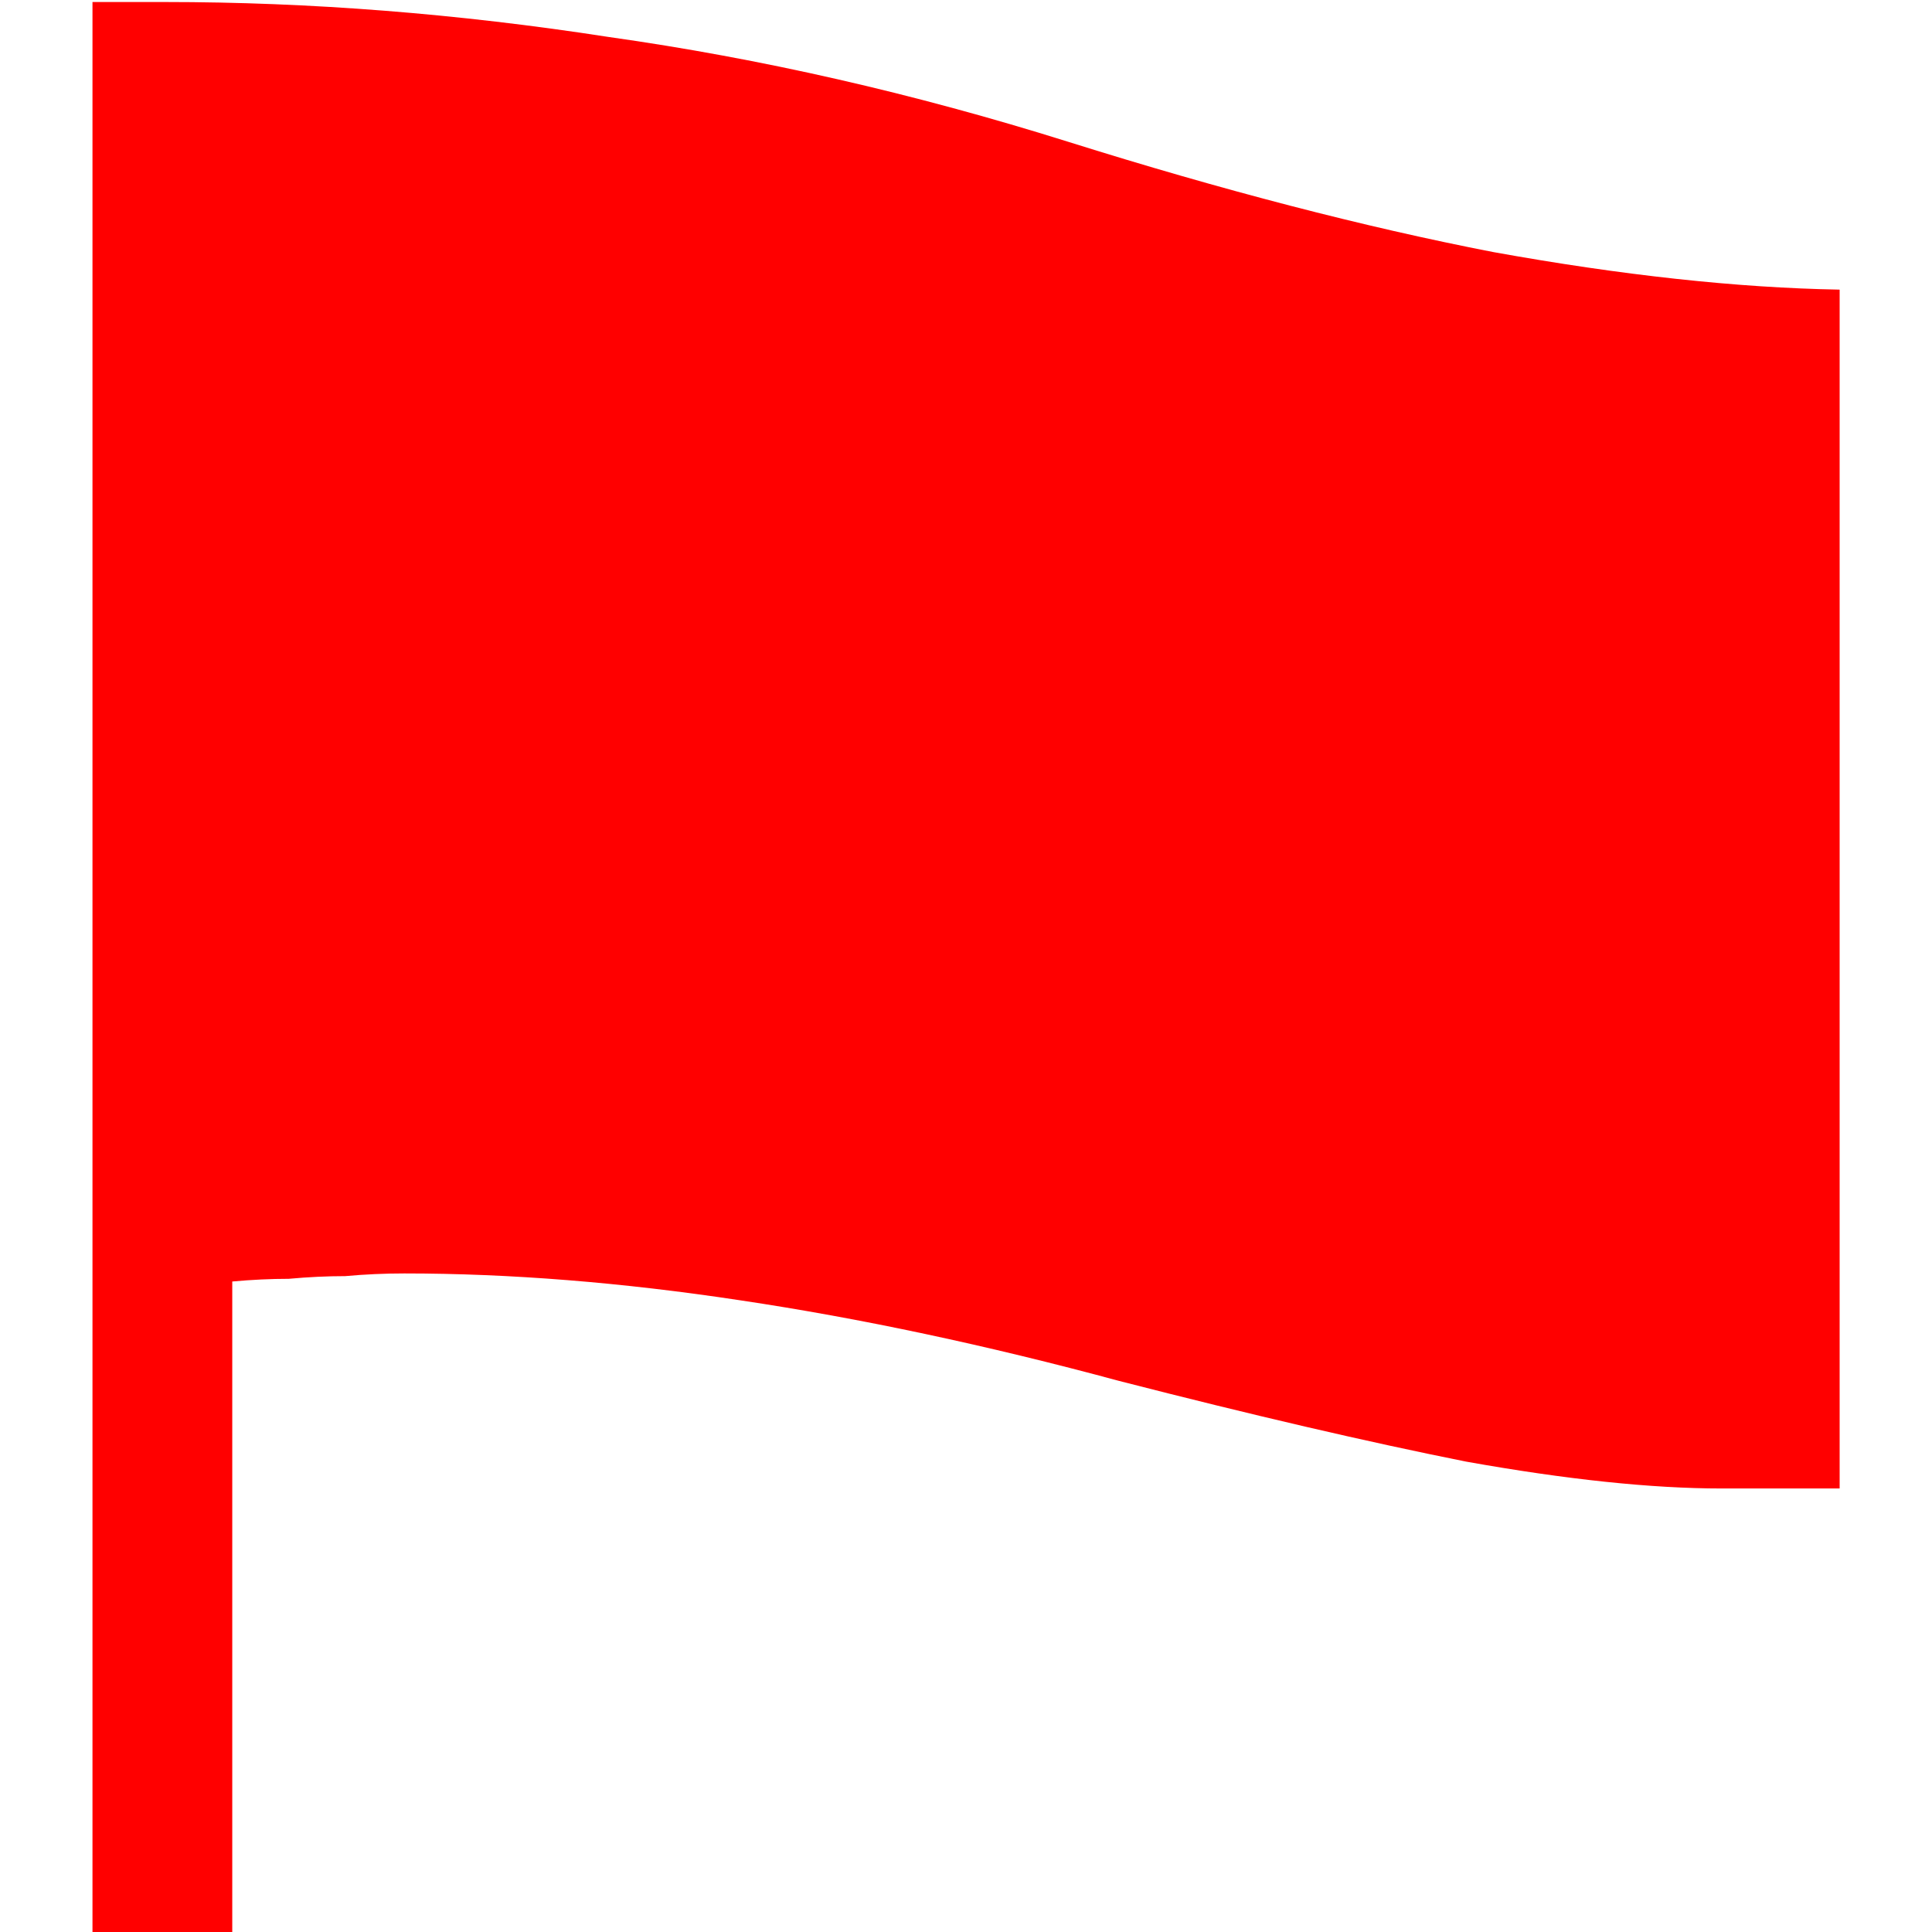
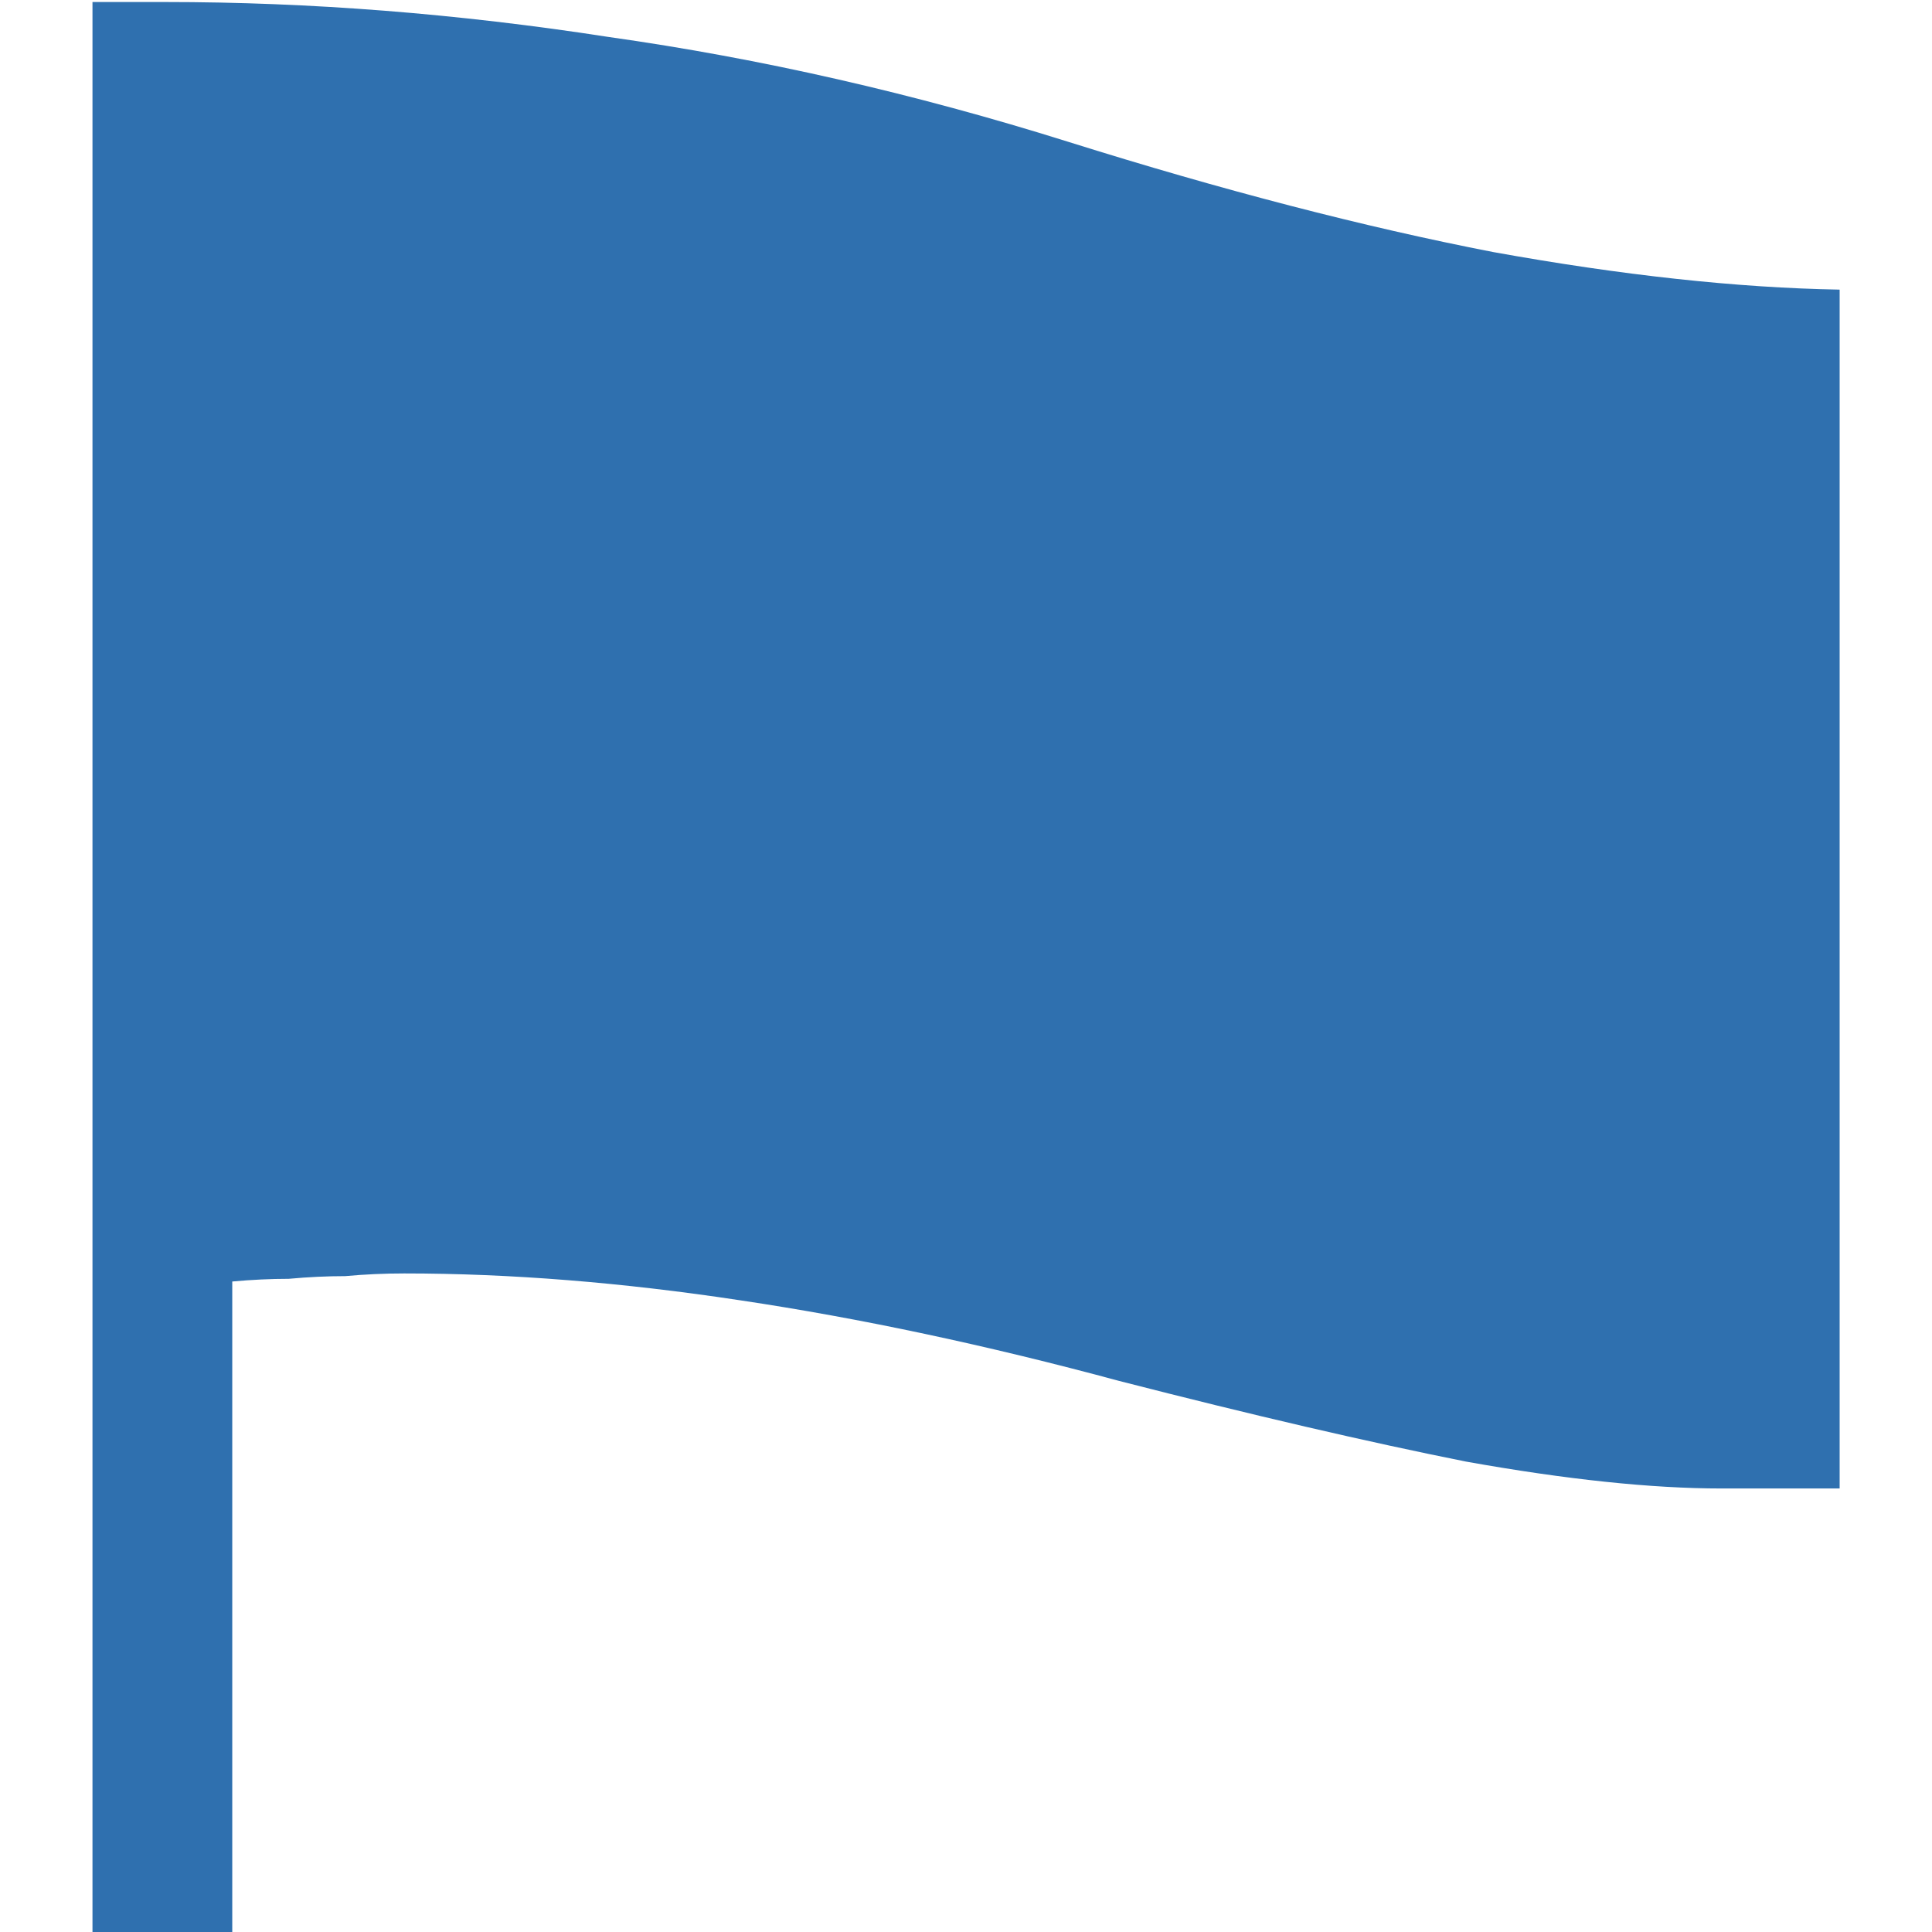
<svg xmlns="http://www.w3.org/2000/svg" width="14" height="14" viewBox="0 0 42 46" fill="none">
-   <path d="M0.202 46V0.048H1.929C5.386 0.048 8.905 0.325 12.489 0.88C16.116 1.392 19.764 2.224 23.433 3.376C27.103 4.528 30.474 5.403 33.545 6C36.617 6.555 39.37 6.853 41.801 6.896V35.44H38.986C37.322 35.44 35.295 35.227 32.906 34.8C30.559 34.331 27.807 33.691 24.649 32.88C21.492 32.027 18.484 31.387 15.626 30.96C12.809 30.533 10.143 30.32 7.625 30.32C7.156 30.32 6.687 30.341 6.218 30.384C5.791 30.384 5.343 30.405 4.873 30.448C4.447 30.448 3.999 30.469 3.53 30.512V46H0.202Z" fill="#FF0000" />
+   <path d="M0.202 46V0.048H1.929C5.386 0.048 8.905 0.325 12.489 0.88C16.116 1.392 19.764 2.224 23.433 3.376C27.103 4.528 30.474 5.403 33.545 6C36.617 6.555 39.37 6.853 41.801 6.896V35.44H38.986C37.322 35.44 35.295 35.227 32.906 34.8C30.559 34.331 27.807 33.691 24.649 32.88C21.492 32.027 18.484 31.387 15.626 30.96C12.809 30.533 10.143 30.32 7.625 30.32C7.156 30.32 6.687 30.341 6.218 30.384C5.791 30.384 5.343 30.405 4.873 30.448C4.447 30.448 3.999 30.469 3.53 30.512V46H0.202Z" fill="#2F70AF" />
</svg>
